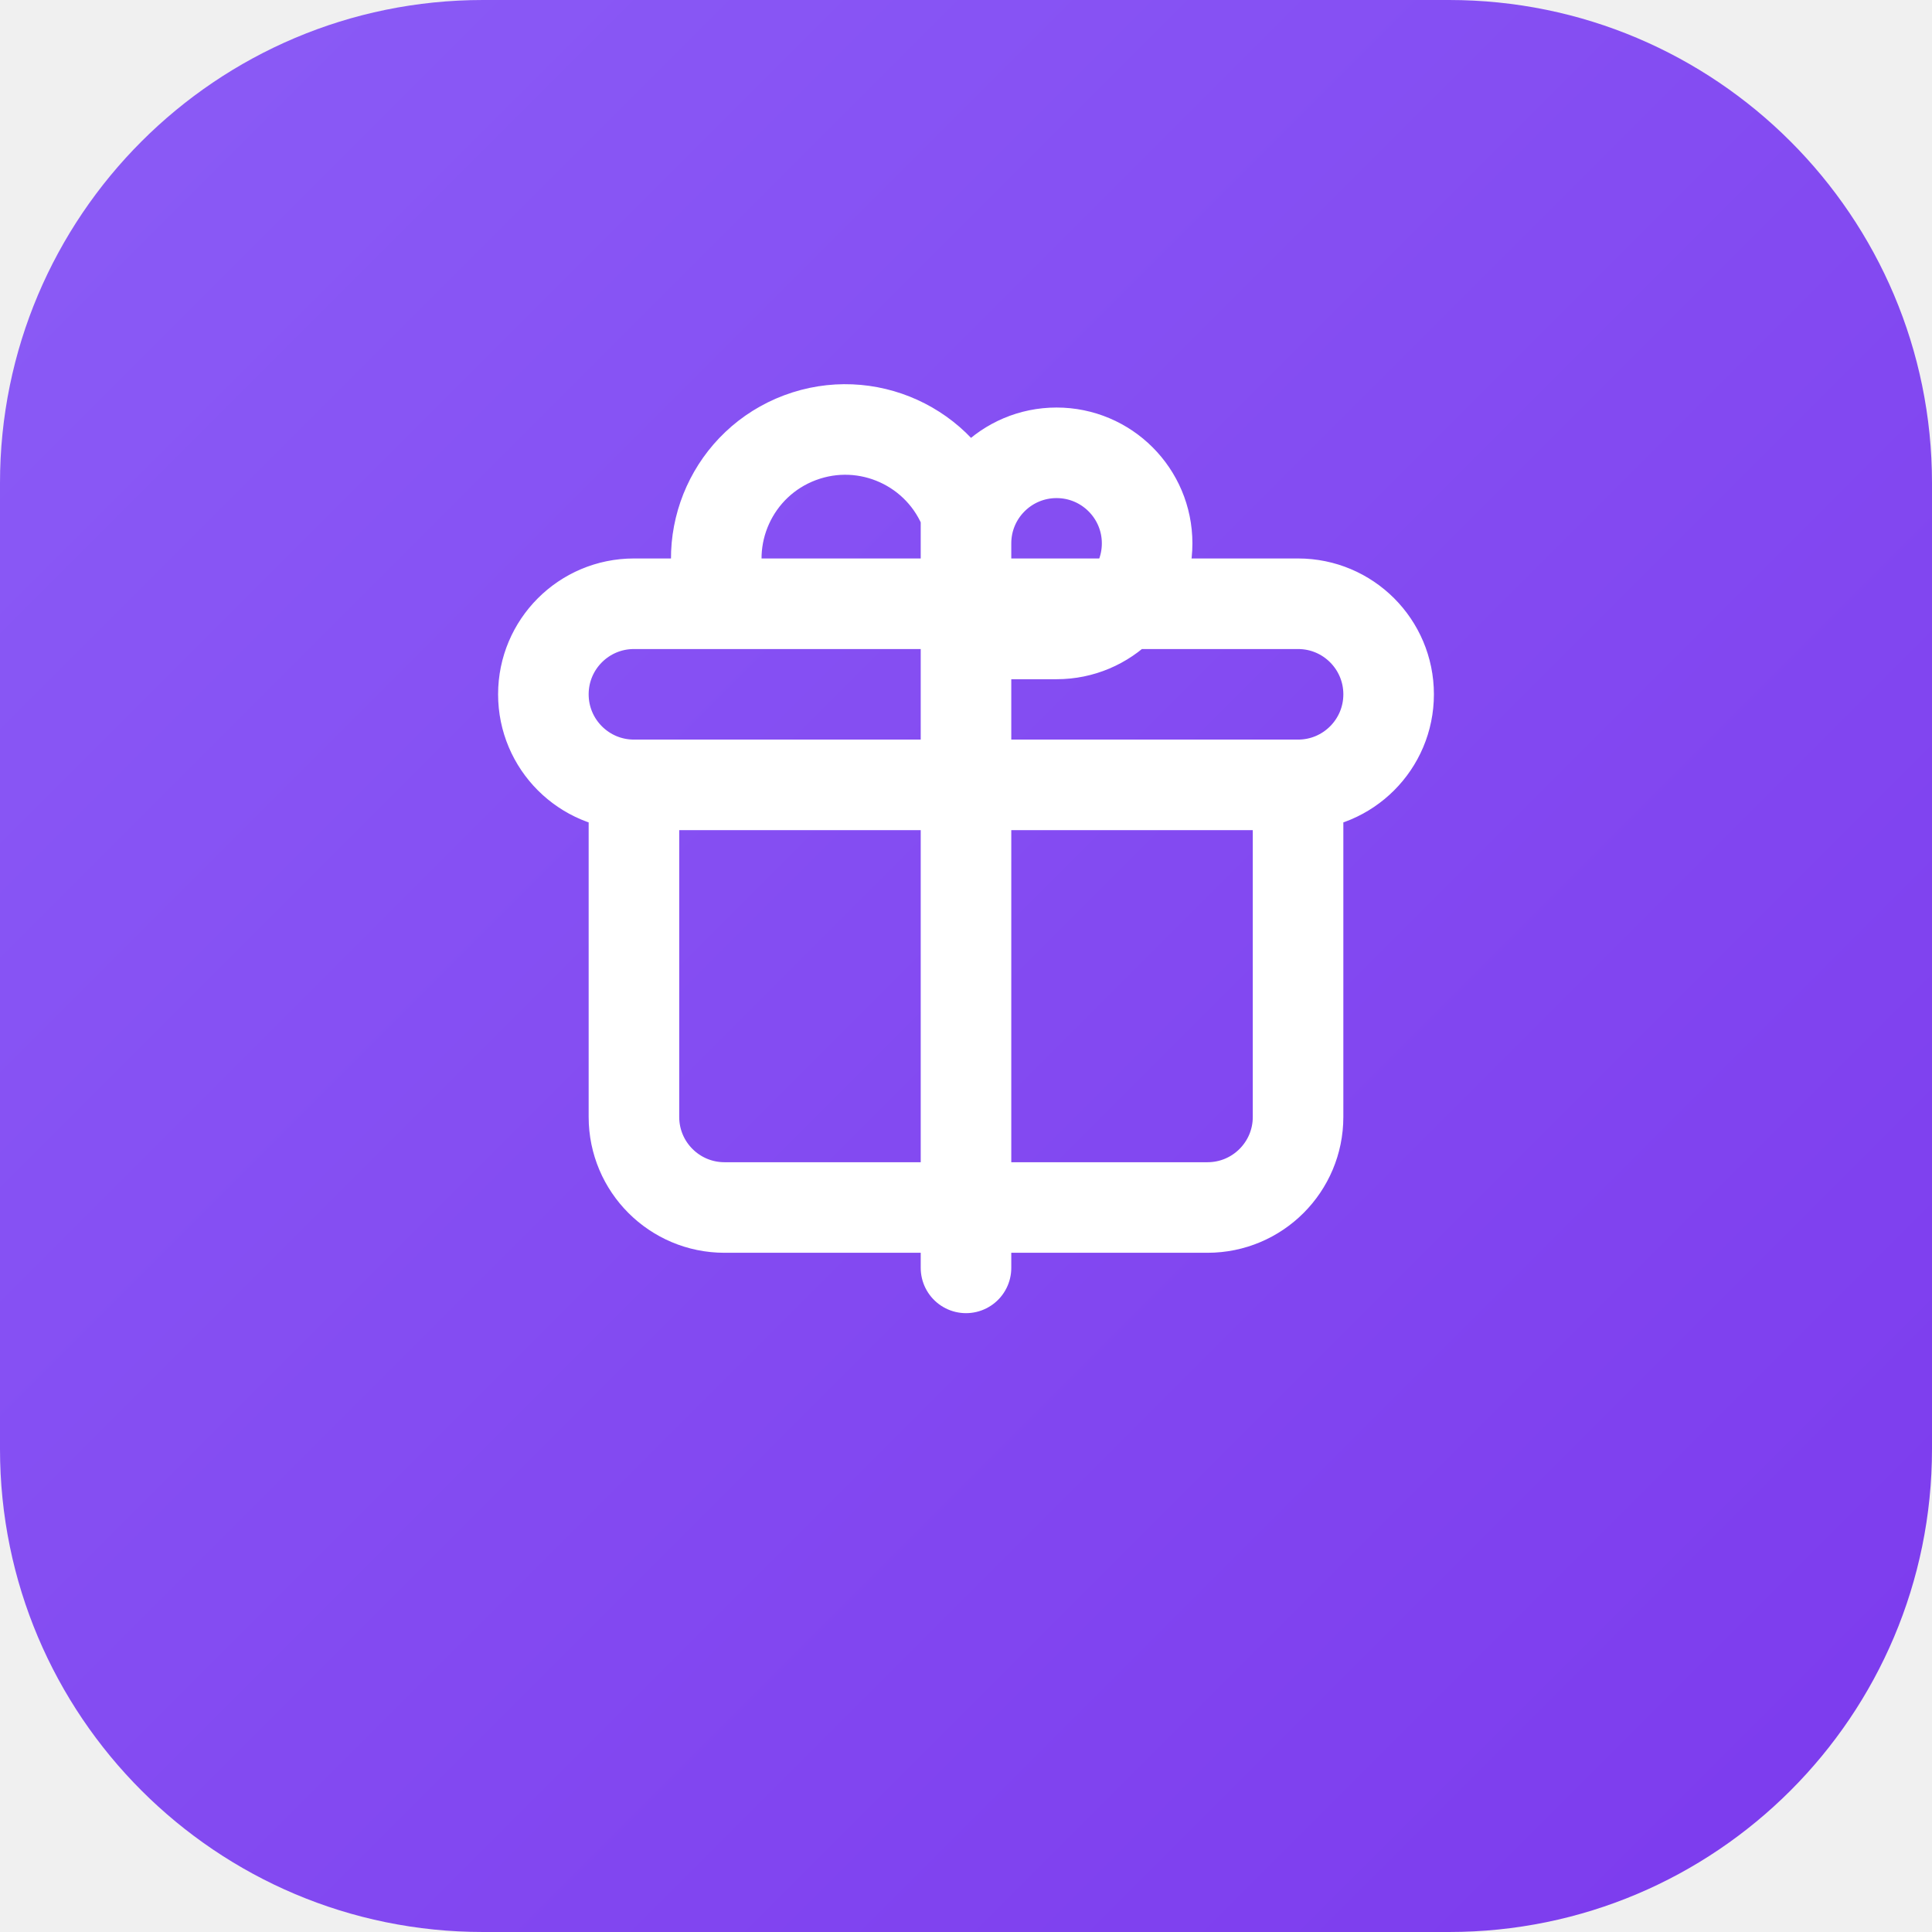
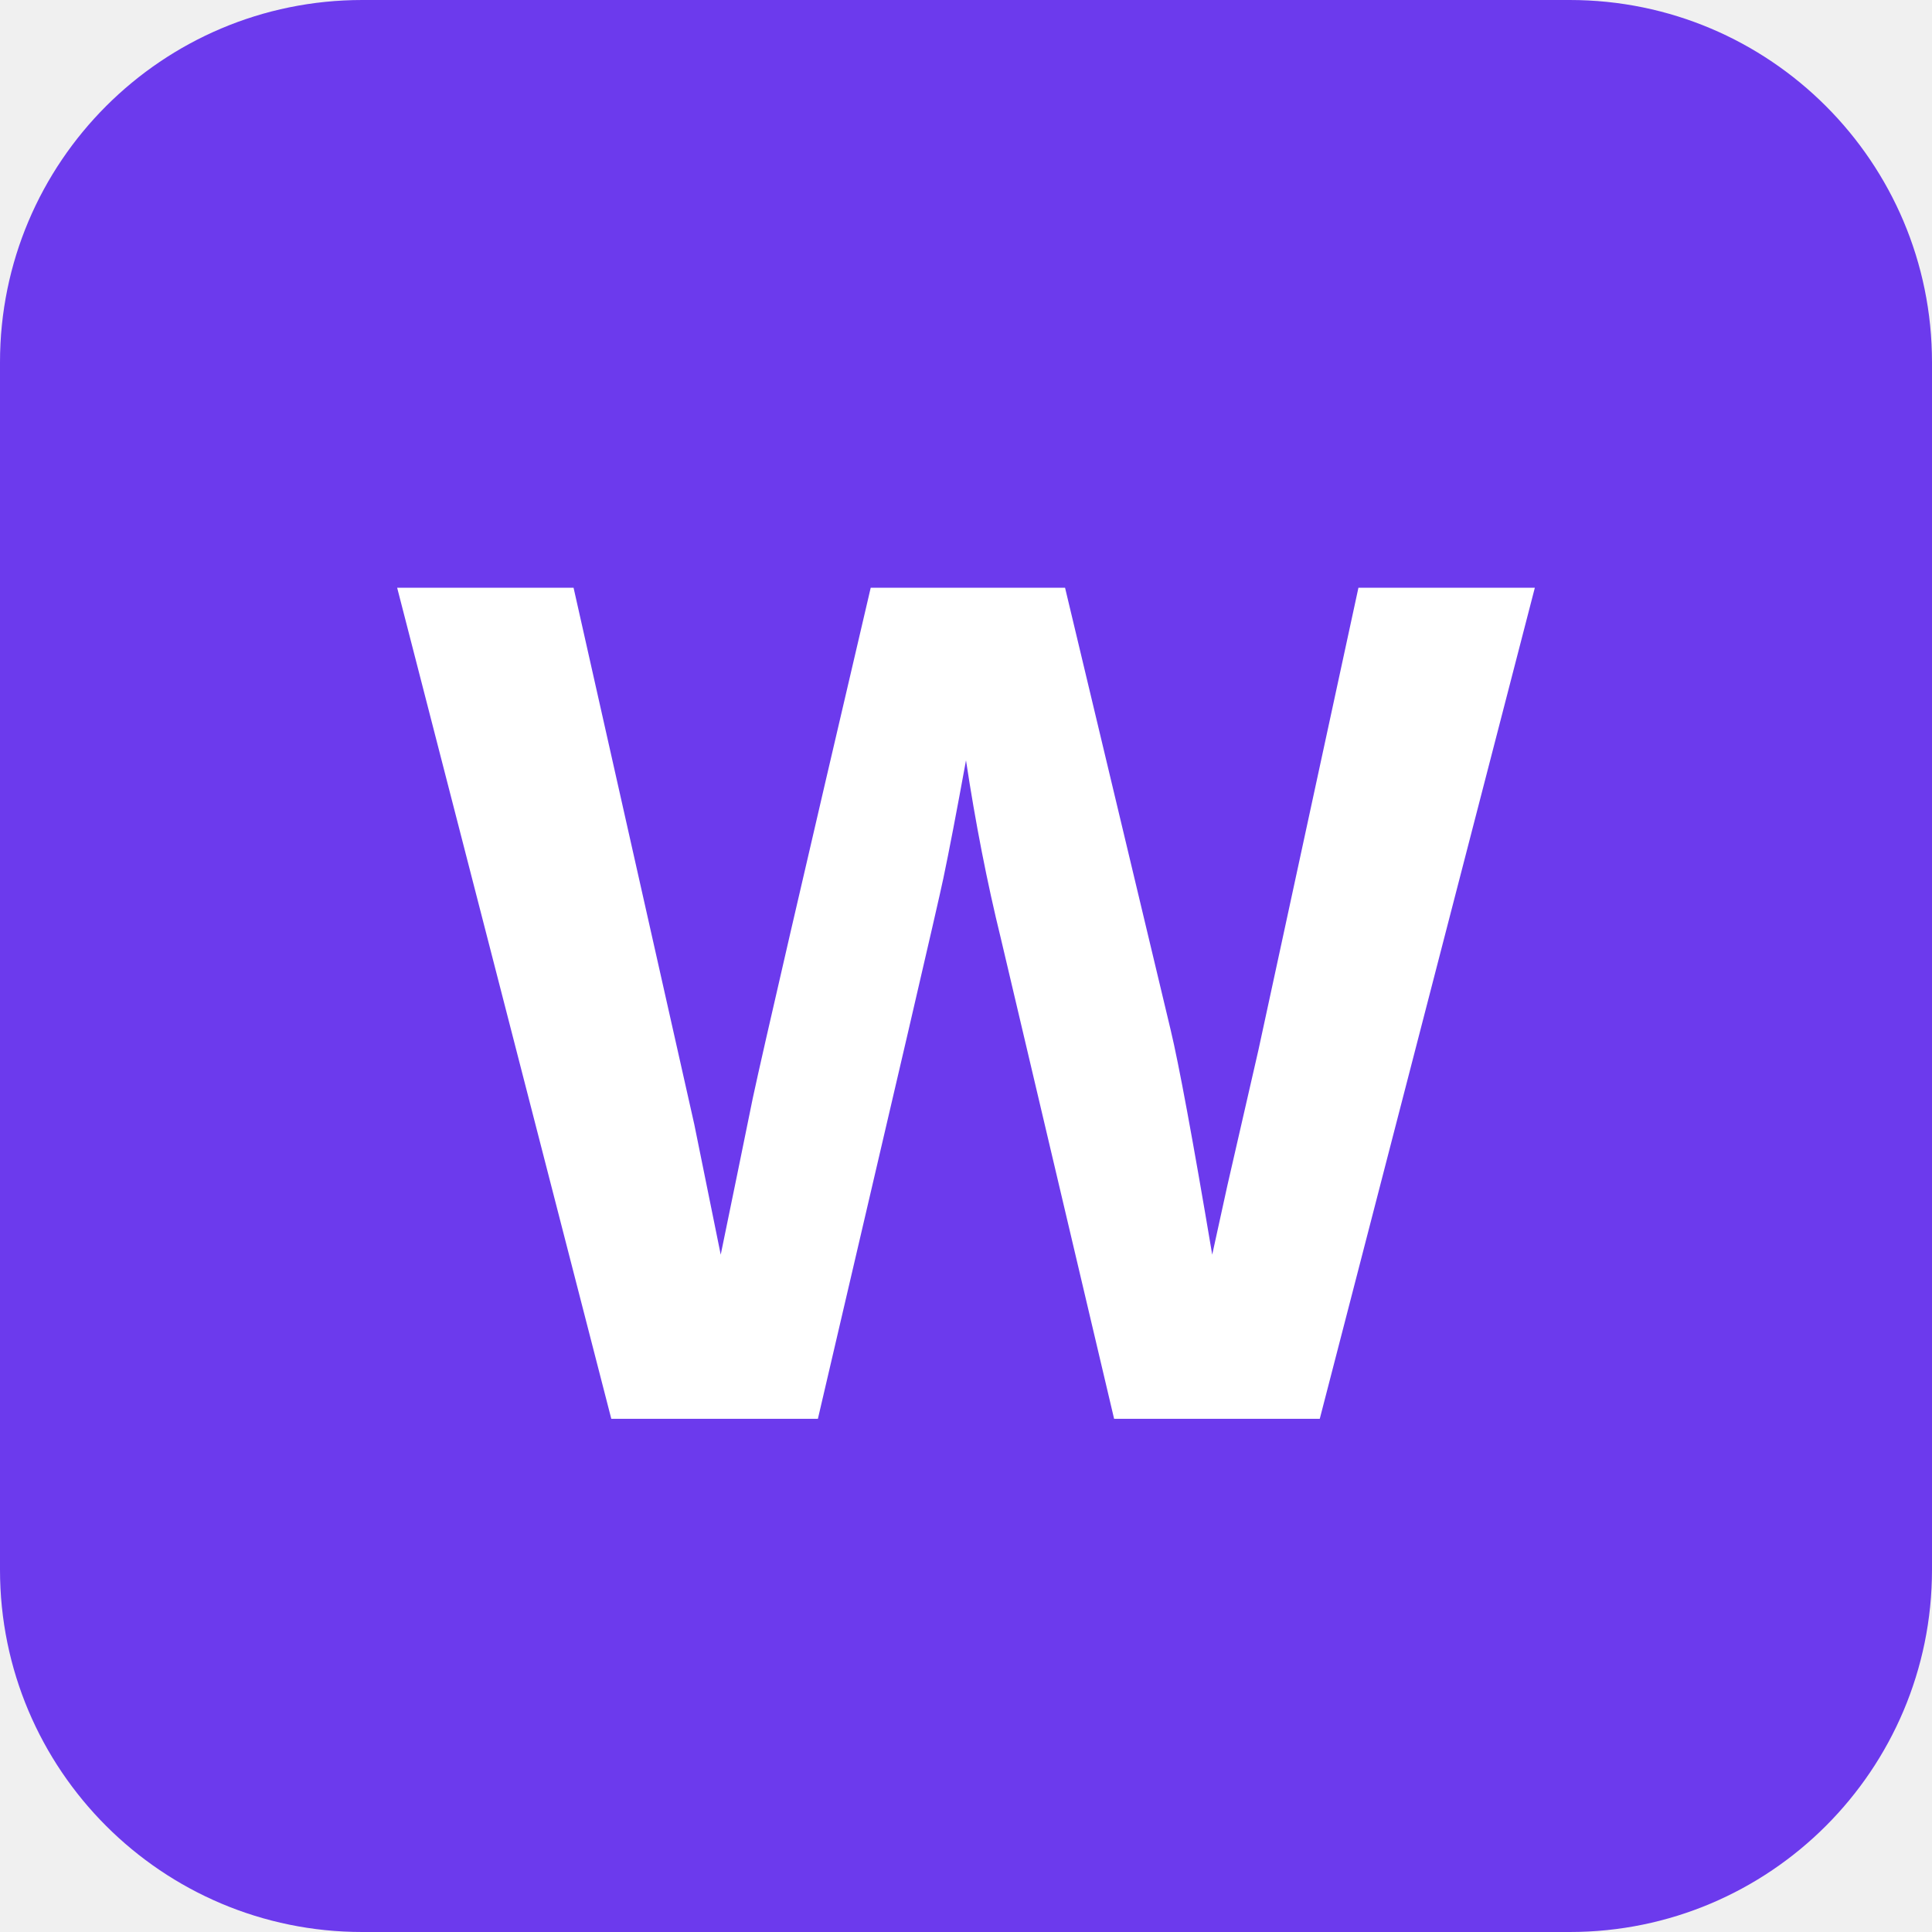
<svg xmlns="http://www.w3.org/2000/svg" viewBox="0 0 32 32">
-   <defs>
-     <linearGradient id="g" x1="0%" y1="0%" x2="100%" y2="100%">
-       <stop offset="0%" stop-color="#8b5cf6" />
-       <stop offset="100%" stop-color="#7c3aed" />
-     </linearGradient>
-   </defs>
-   <rect width="32" height="32" rx="8" fill="url(#g)" />
-   <path d="M16 10v11m0-11V9a1.5 1.5 0 113 0 1.5 1.5 0 01-1.5 1.5H16zm0 0v-1.5A2 2 0 1012 10h4zm-5.5 3h11M10.5 13a1.5 1.5 0 110-3h11a1.5 1.5 0 110 3M10.5 13v5.5a1.5 1.5 0 001.5 1.5h8a1.5 1.5 0 001.5-1.5V13" fill="none" stroke="white" stroke-width="1.5" stroke-linecap="round" stroke-linejoin="round" />
+   <rect width="32" height="32" rx="6" fill="#6C3AED" />
+   <text x="16" y="23.5" text-anchor="middle" font-family="Arial, Helvetica, sans-serif" font-weight="bold" font-size="20" fill="white">W</text>
</svg>
